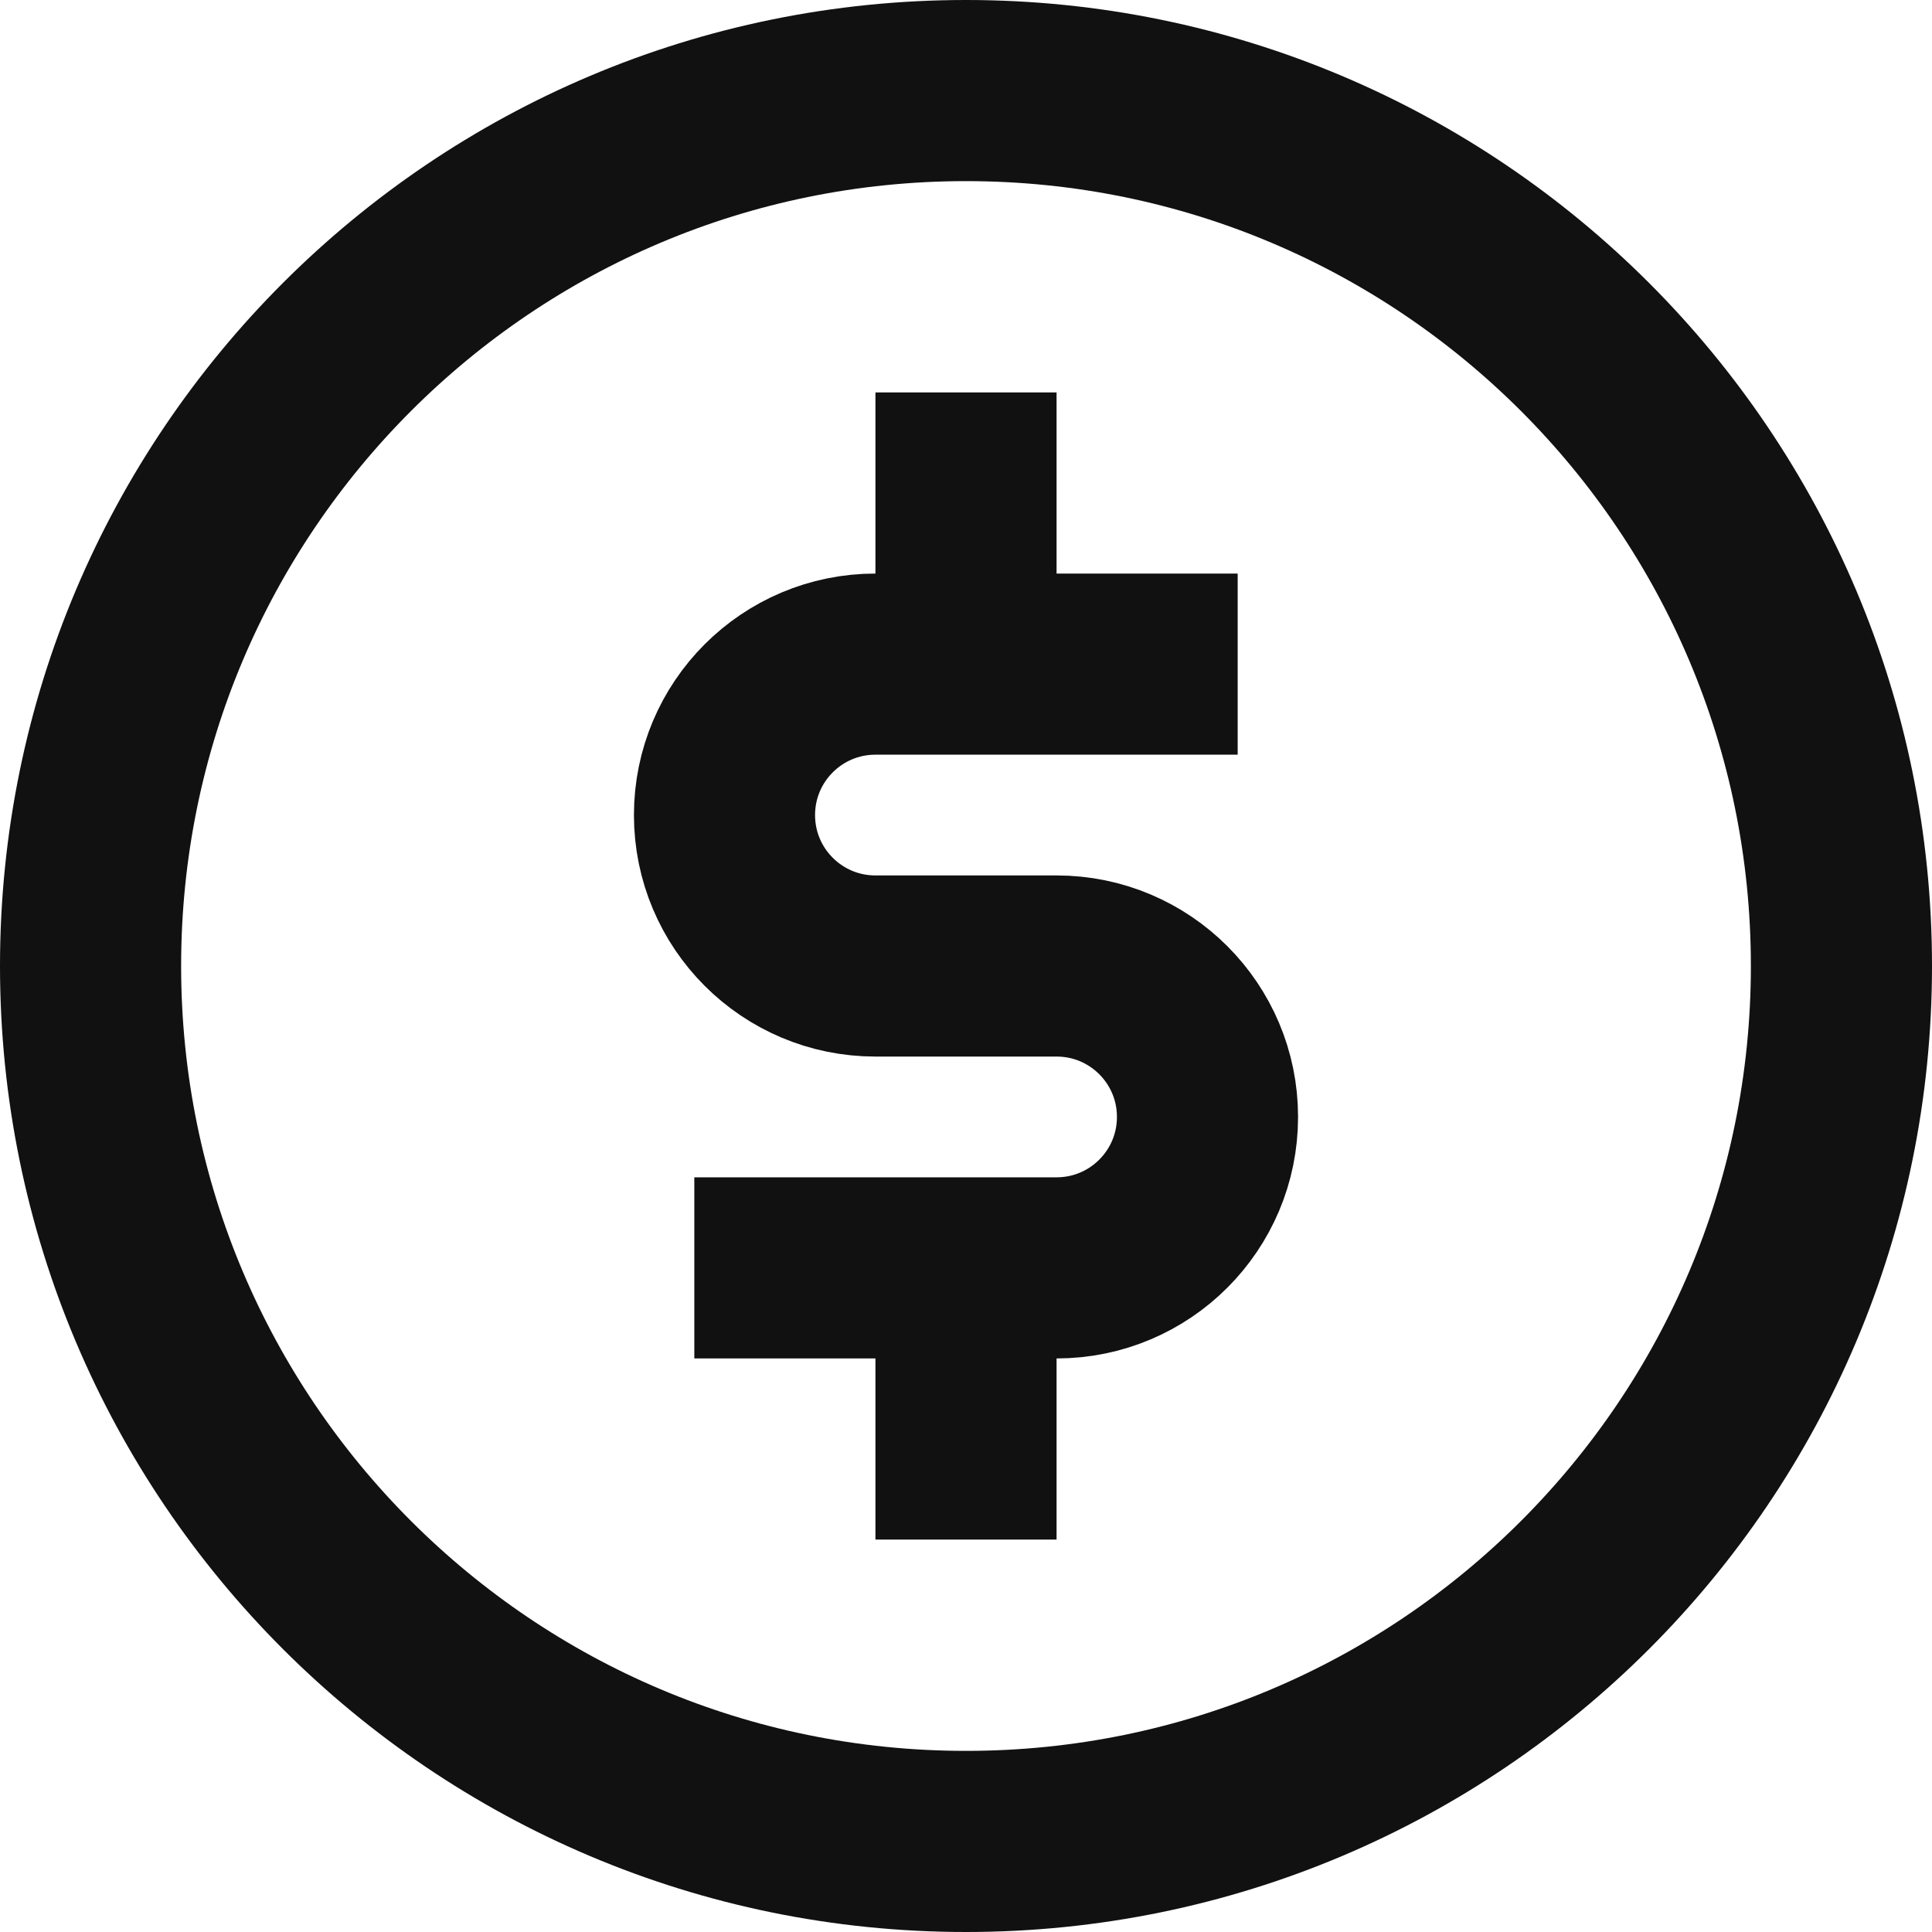
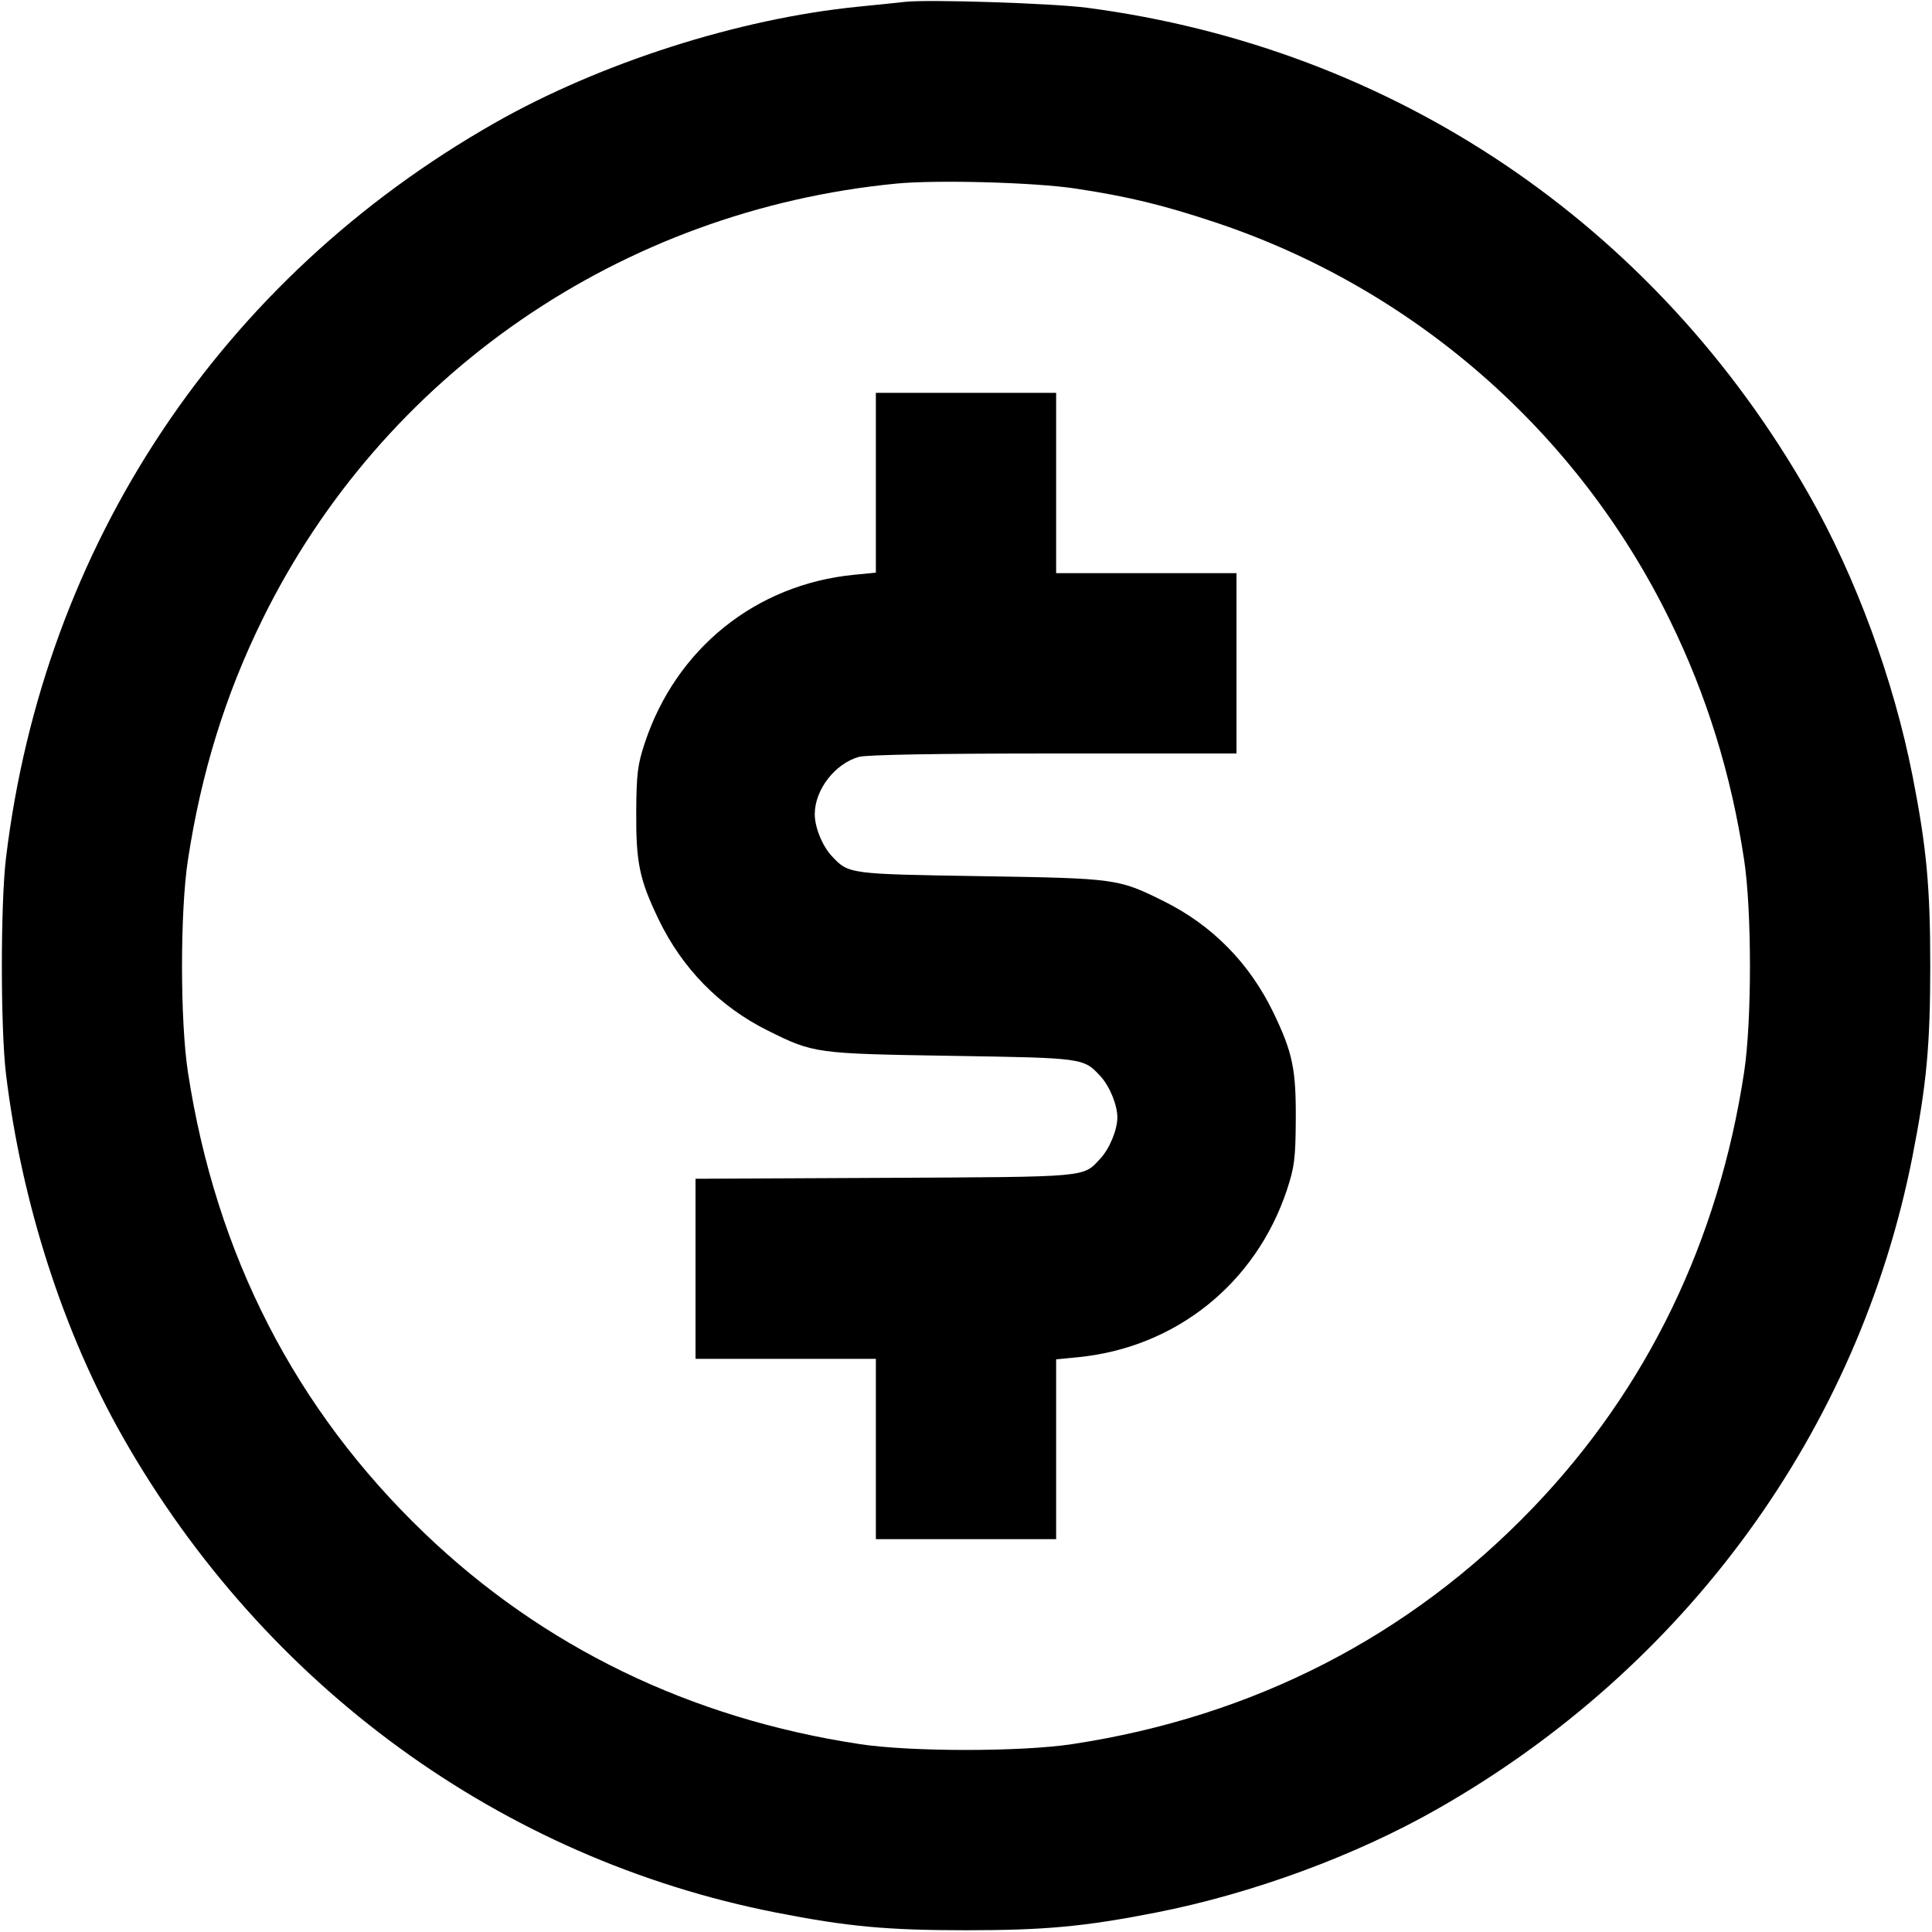
- <svg xmlns="http://www.w3.org/2000/svg" width="32" height="32" viewBox="0 0 32 32" fill="none">
-   <circle cx="16" cy="16" r="14.5" stroke="#111111" stroke-width="3" />
-   <path d="M19 11H16M13 21H16M16 21H17.5C18.881 21 20 19.881 20 18.5V18.5C20 17.119 18.881 16 17.5 16H14.5C13.119 16 12 14.881 12 13.5V13.5C12 12.119 13.119 11 14.5 11H16M16 21V24M16 11V8" stroke="#111111" stroke-width="3" stroke-linecap="square" />
+ <svg xmlns="http://www.w3.org/2000/svg" width="32" height="32" viewBox="0 0 32 32">
+   <path d="M14.987 0.031 C 14.884 0.043,14.536 0.079,14.213 0.111 C 12.235 0.308,9.944 1.041,8.195 2.036 C 3.655 4.618,0.724 9.027,0.099 14.213 C 0.008 14.971,0.008 17.029,0.099 17.787 C 0.356 19.916,1.049 22.070,2.036 23.805 C 4.381 27.928,8.306 30.785,12.853 31.678 C 14.036 31.910,14.689 31.971,16.000 31.971 C 17.311 31.971,17.964 31.910,19.147 31.678 C 20.740 31.365,22.446 30.738,23.805 29.964 C 27.928 27.619,30.785 23.694,31.678 19.147 C 31.910 17.964,31.971 17.311,31.971 16.000 C 31.971 14.689,31.910 14.036,31.678 12.853 C 31.365 11.260,30.738 9.554,29.964 8.195 C 27.417 3.716,23.081 0.793,18.000 0.128 C 17.432 0.054,15.366 -0.013,14.987 0.031 M17.813 3.123 C 18.678 3.253,19.263 3.395,20.126 3.682 C 23.414 4.777,26.132 7.153,27.656 10.267 C 28.270 11.520,28.672 12.818,28.888 14.240 C 29.017 15.088,29.017 16.912,28.888 17.760 C 28.463 20.560,27.280 23.002,25.397 24.967 C 23.350 27.103,20.761 28.433,17.760 28.888 C 16.912 29.017,15.088 29.017,14.240 28.888 C 11.438 28.463,9.000 27.282,7.034 25.398 C 4.891 23.345,3.577 20.785,3.113 17.760 C 2.982 16.910,2.982 15.090,3.113 14.240 C 3.334 12.796,3.733 11.509,4.343 10.267 C 6.338 6.203,10.290 3.484,14.844 3.041 C 15.515 2.976,17.135 3.020,17.813 3.123 M14.507 7.996 L 14.507 9.485 14.147 9.520 C 12.517 9.680,11.195 10.744,10.678 12.311 C 10.561 12.663,10.542 12.821,10.538 13.440 C 10.533 14.290,10.590 14.565,10.908 15.227 C 11.303 16.045,11.919 16.673,12.720 17.071 C 13.478 17.448,13.507 17.452,15.760 17.488 C 17.947 17.523,17.944 17.522,18.224 17.822 C 18.377 17.986,18.507 18.300,18.507 18.507 C 18.507 18.713,18.377 19.028,18.224 19.191 C 17.932 19.504,18.063 19.492,14.653 19.509 L 11.520 19.524 11.520 21.015 L 11.520 22.507 13.013 22.507 L 14.507 22.507 14.507 24.000 L 14.507 25.493 16.000 25.493 L 17.493 25.493 17.493 24.004 L 17.493 22.515 17.853 22.480 C 19.475 22.321,20.800 21.259,21.316 19.707 C 21.439 19.334,21.458 19.189,21.462 18.560 C 21.468 17.710,21.411 17.435,21.092 16.773 C 20.697 15.955,20.081 15.327,19.280 14.929 C 18.522 14.552,18.493 14.548,16.240 14.512 C 14.053 14.477,14.056 14.478,13.776 14.178 C 13.619 14.010,13.493 13.697,13.495 13.482 C 13.497 13.077,13.832 12.646,14.228 12.536 C 14.354 12.501,15.536 12.480,17.453 12.480 L 20.480 12.480 20.480 10.987 L 20.480 9.493 18.987 9.493 L 17.493 9.493 17.493 8.000 L 17.493 6.507 16.000 6.507 L 14.507 6.507 14.507 7.996 " />
</svg>
